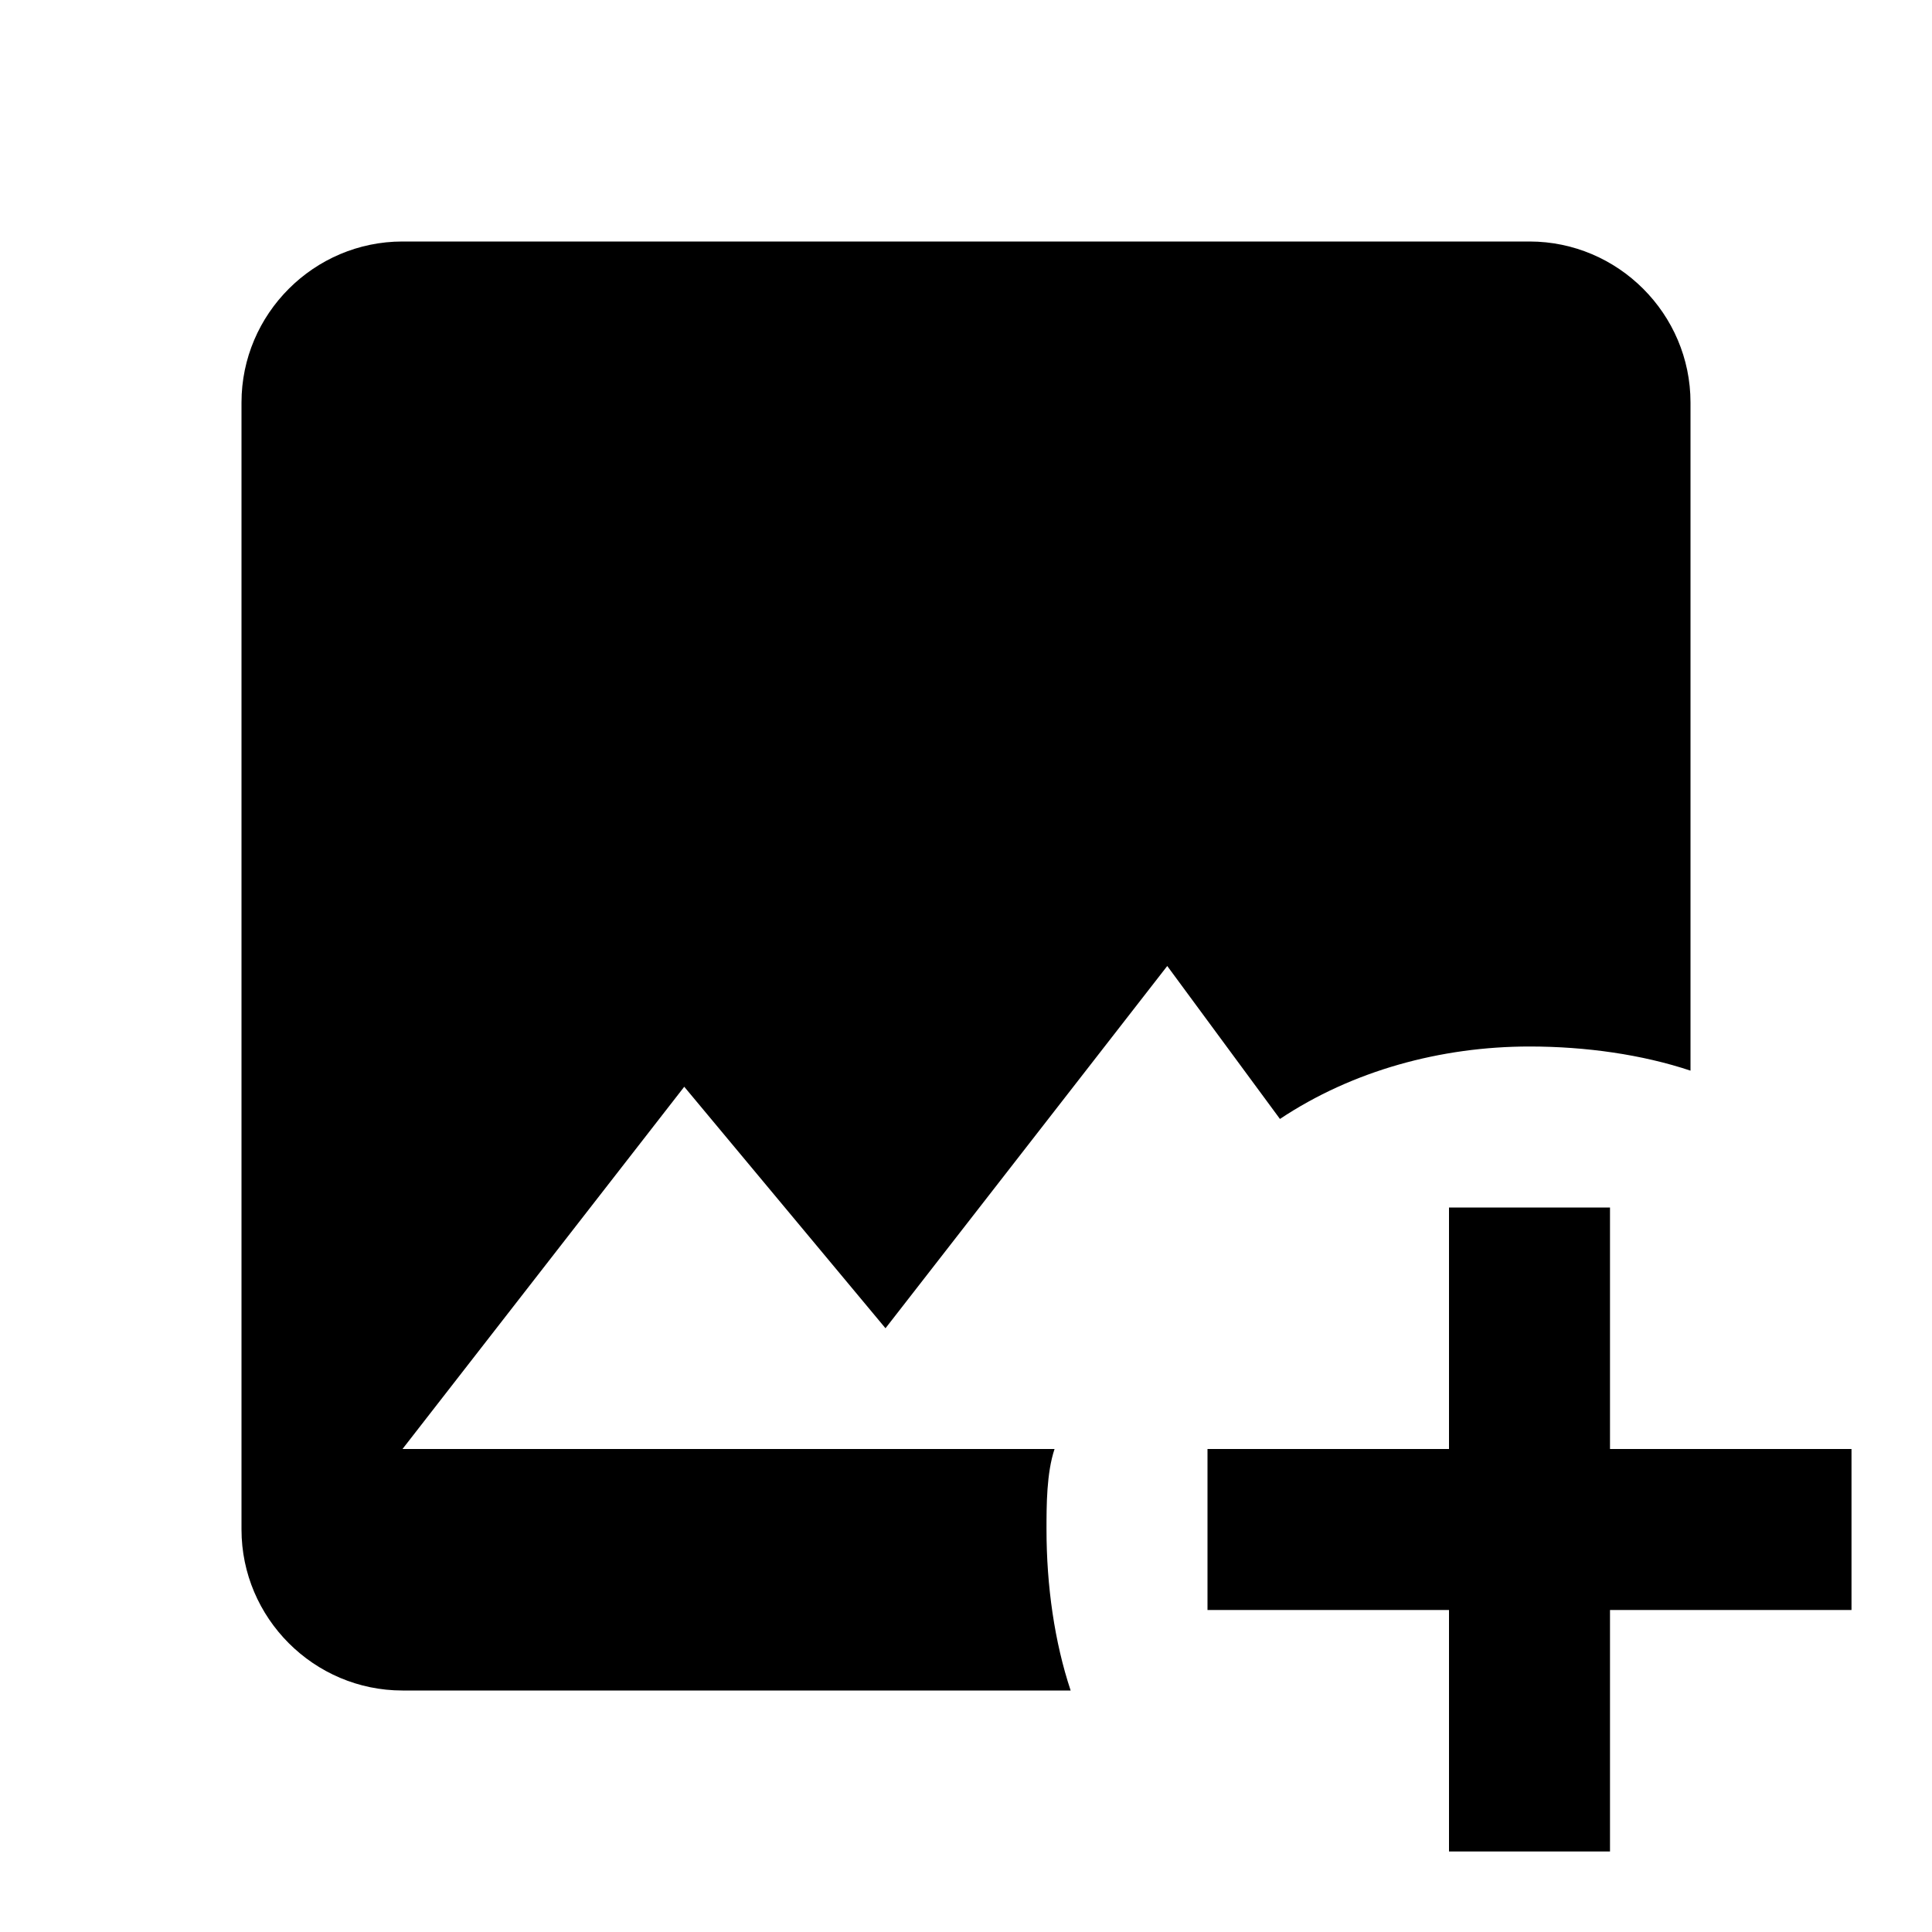
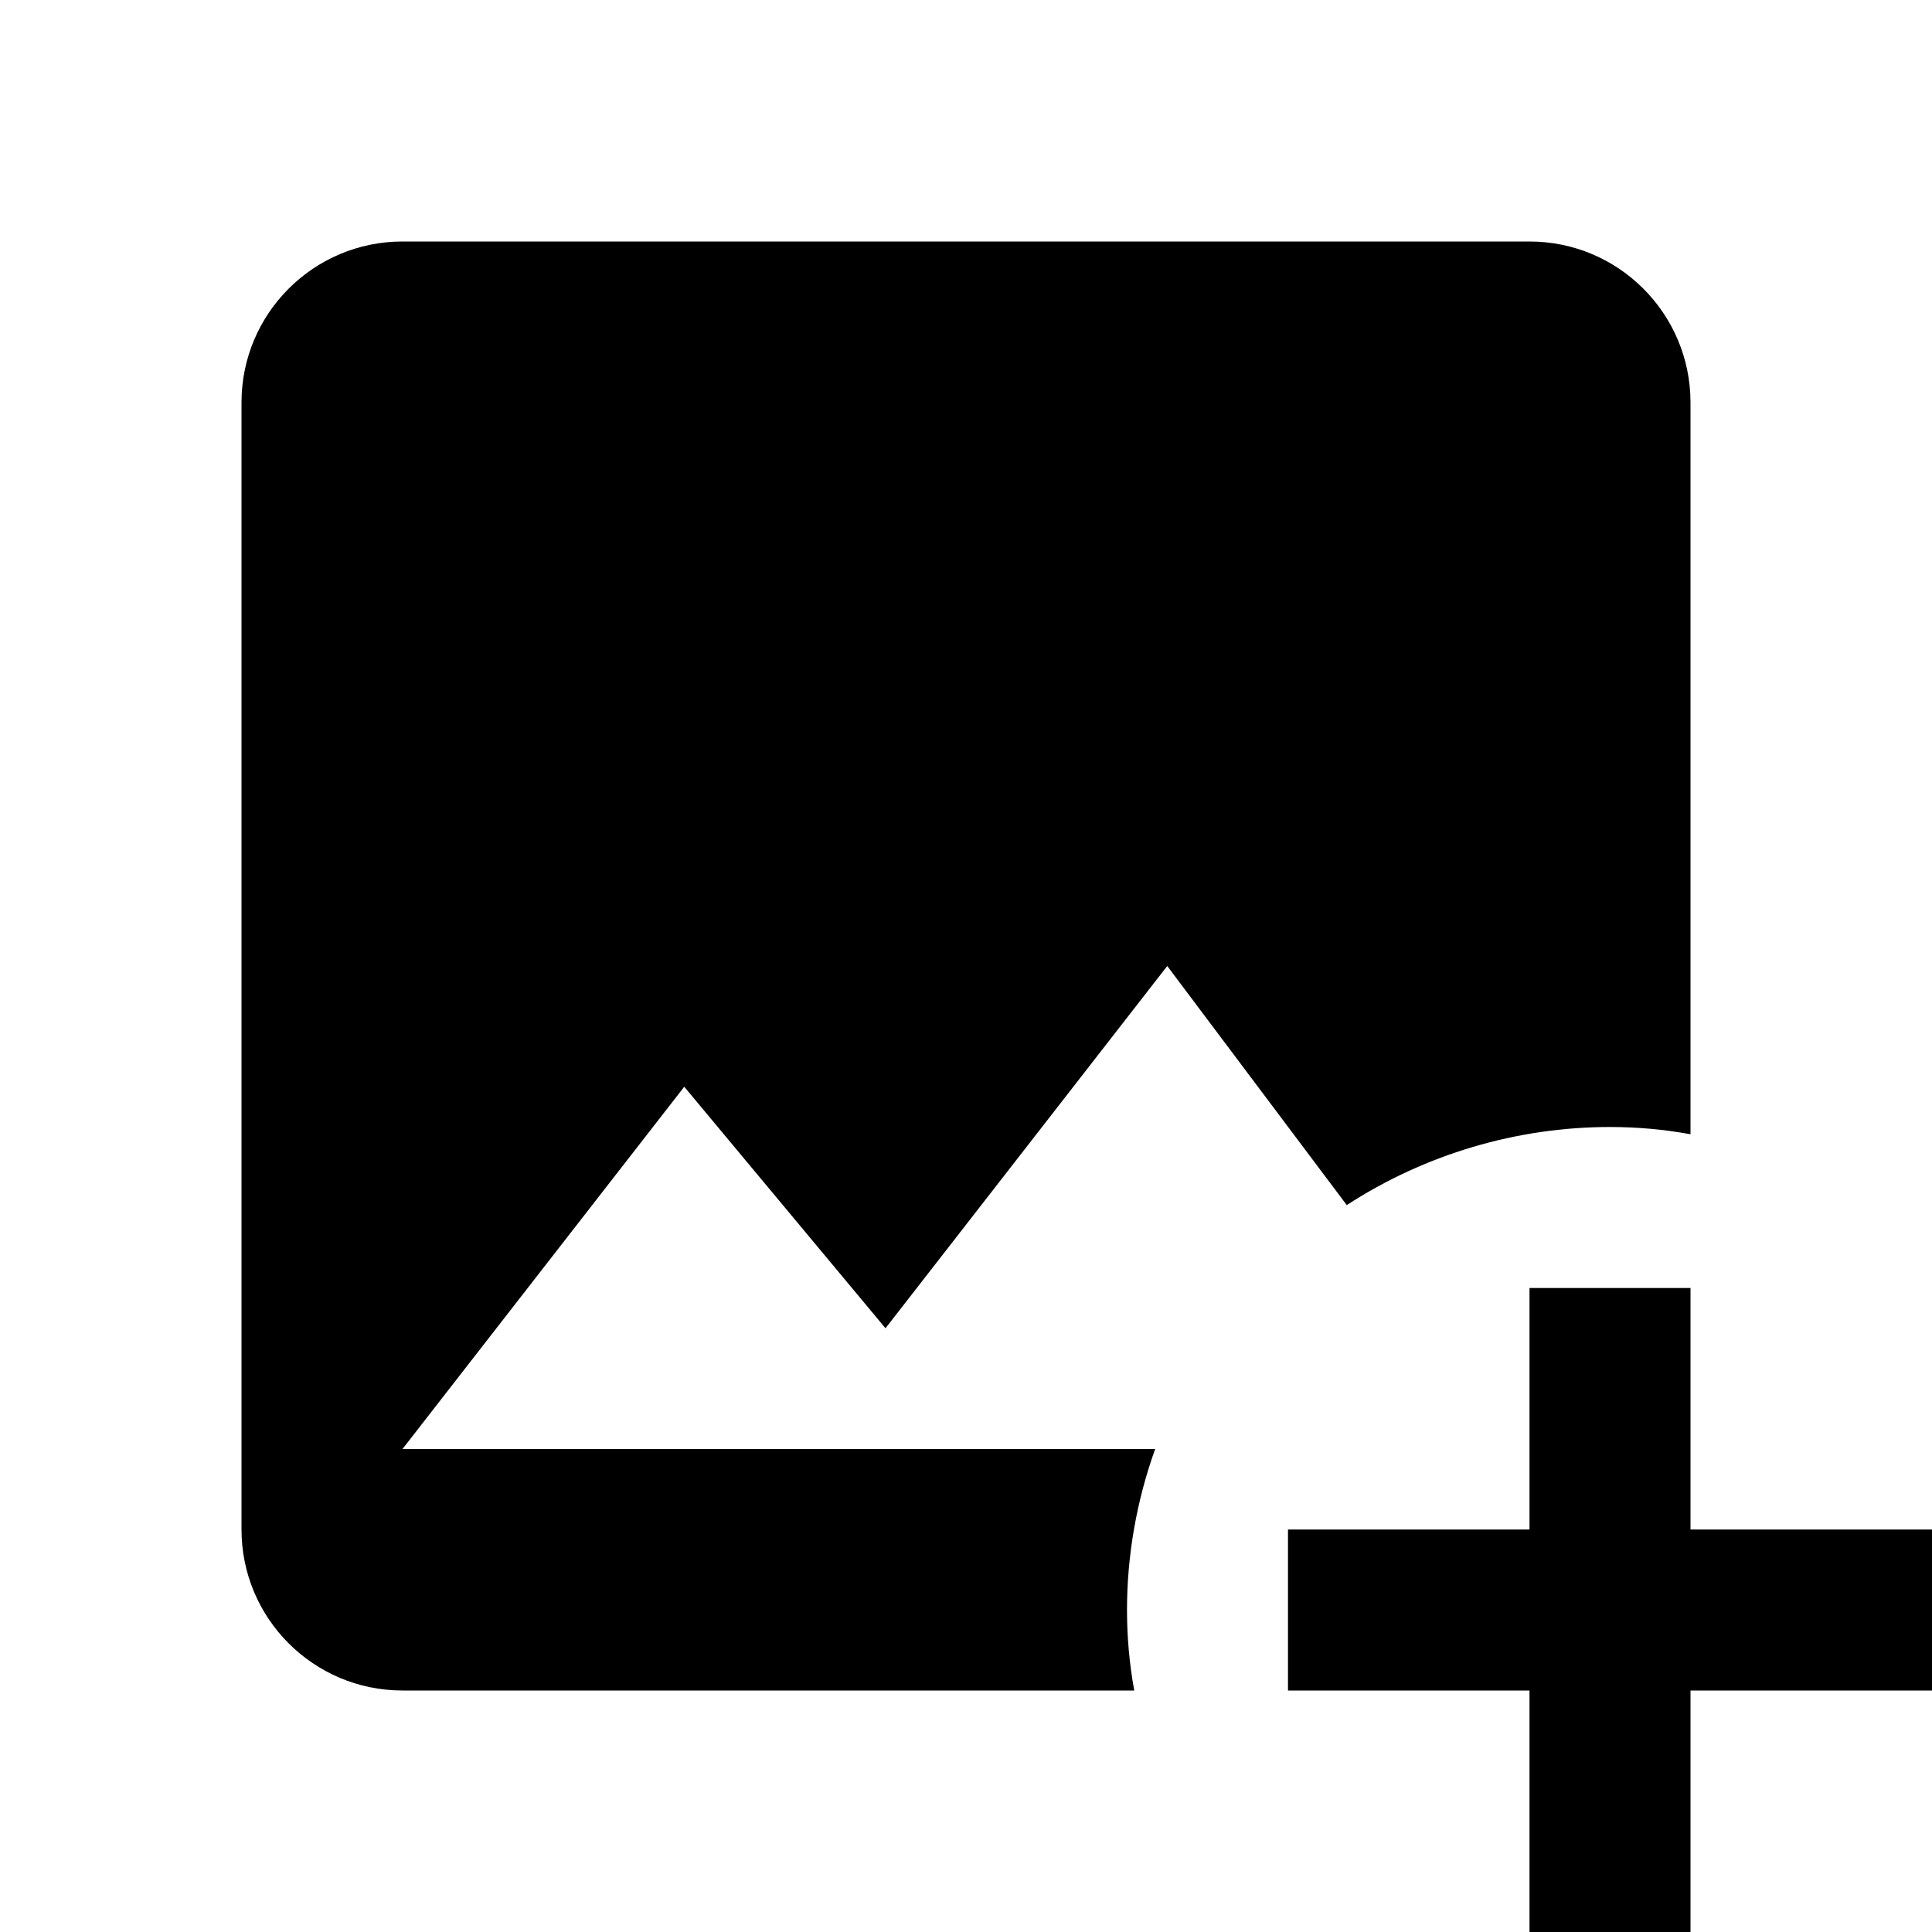
<svg xmlns="http://www.w3.org/2000/svg" viewBox="0 0 24 24">
-   <path d="M18 15v3h-3v2h3v3h2v-3h3v-2h-3v-3h-2m-4.7 6H5c-1.1 0-2-.9-2-2V5c0-1.1.9-2 2-2h14c1.1 0 2 .9 2 2v8.3c-.6-.2-1.3-.3-2-.3-1.1 0-2.2.3-3.1.9L14.5 12 11 16.5l-2.5-3L5 18h8.1c-.1.3-.1.7-.1 1 0 .7.1 1.4.3 2Z" />
+   <path d="M5 3a2 2 0 0 0-2 2v14a2 2 0 0 0 2 2h9.09c-.06-.33-.09-.66-.09-1 0-.68.12-1.36.35-2H5l3.5-4.5 2.5 3 3.5-4.5 2.23 2.97c.97-.63 2.11-.97 3.27-.97.34 0 .67.03 1 .09V5a2 2 0 0 0-2-2H5m14 13v3h-3v2h3v3h2v-3h3v-2h-3v-3h-2Z" />
</svg>
